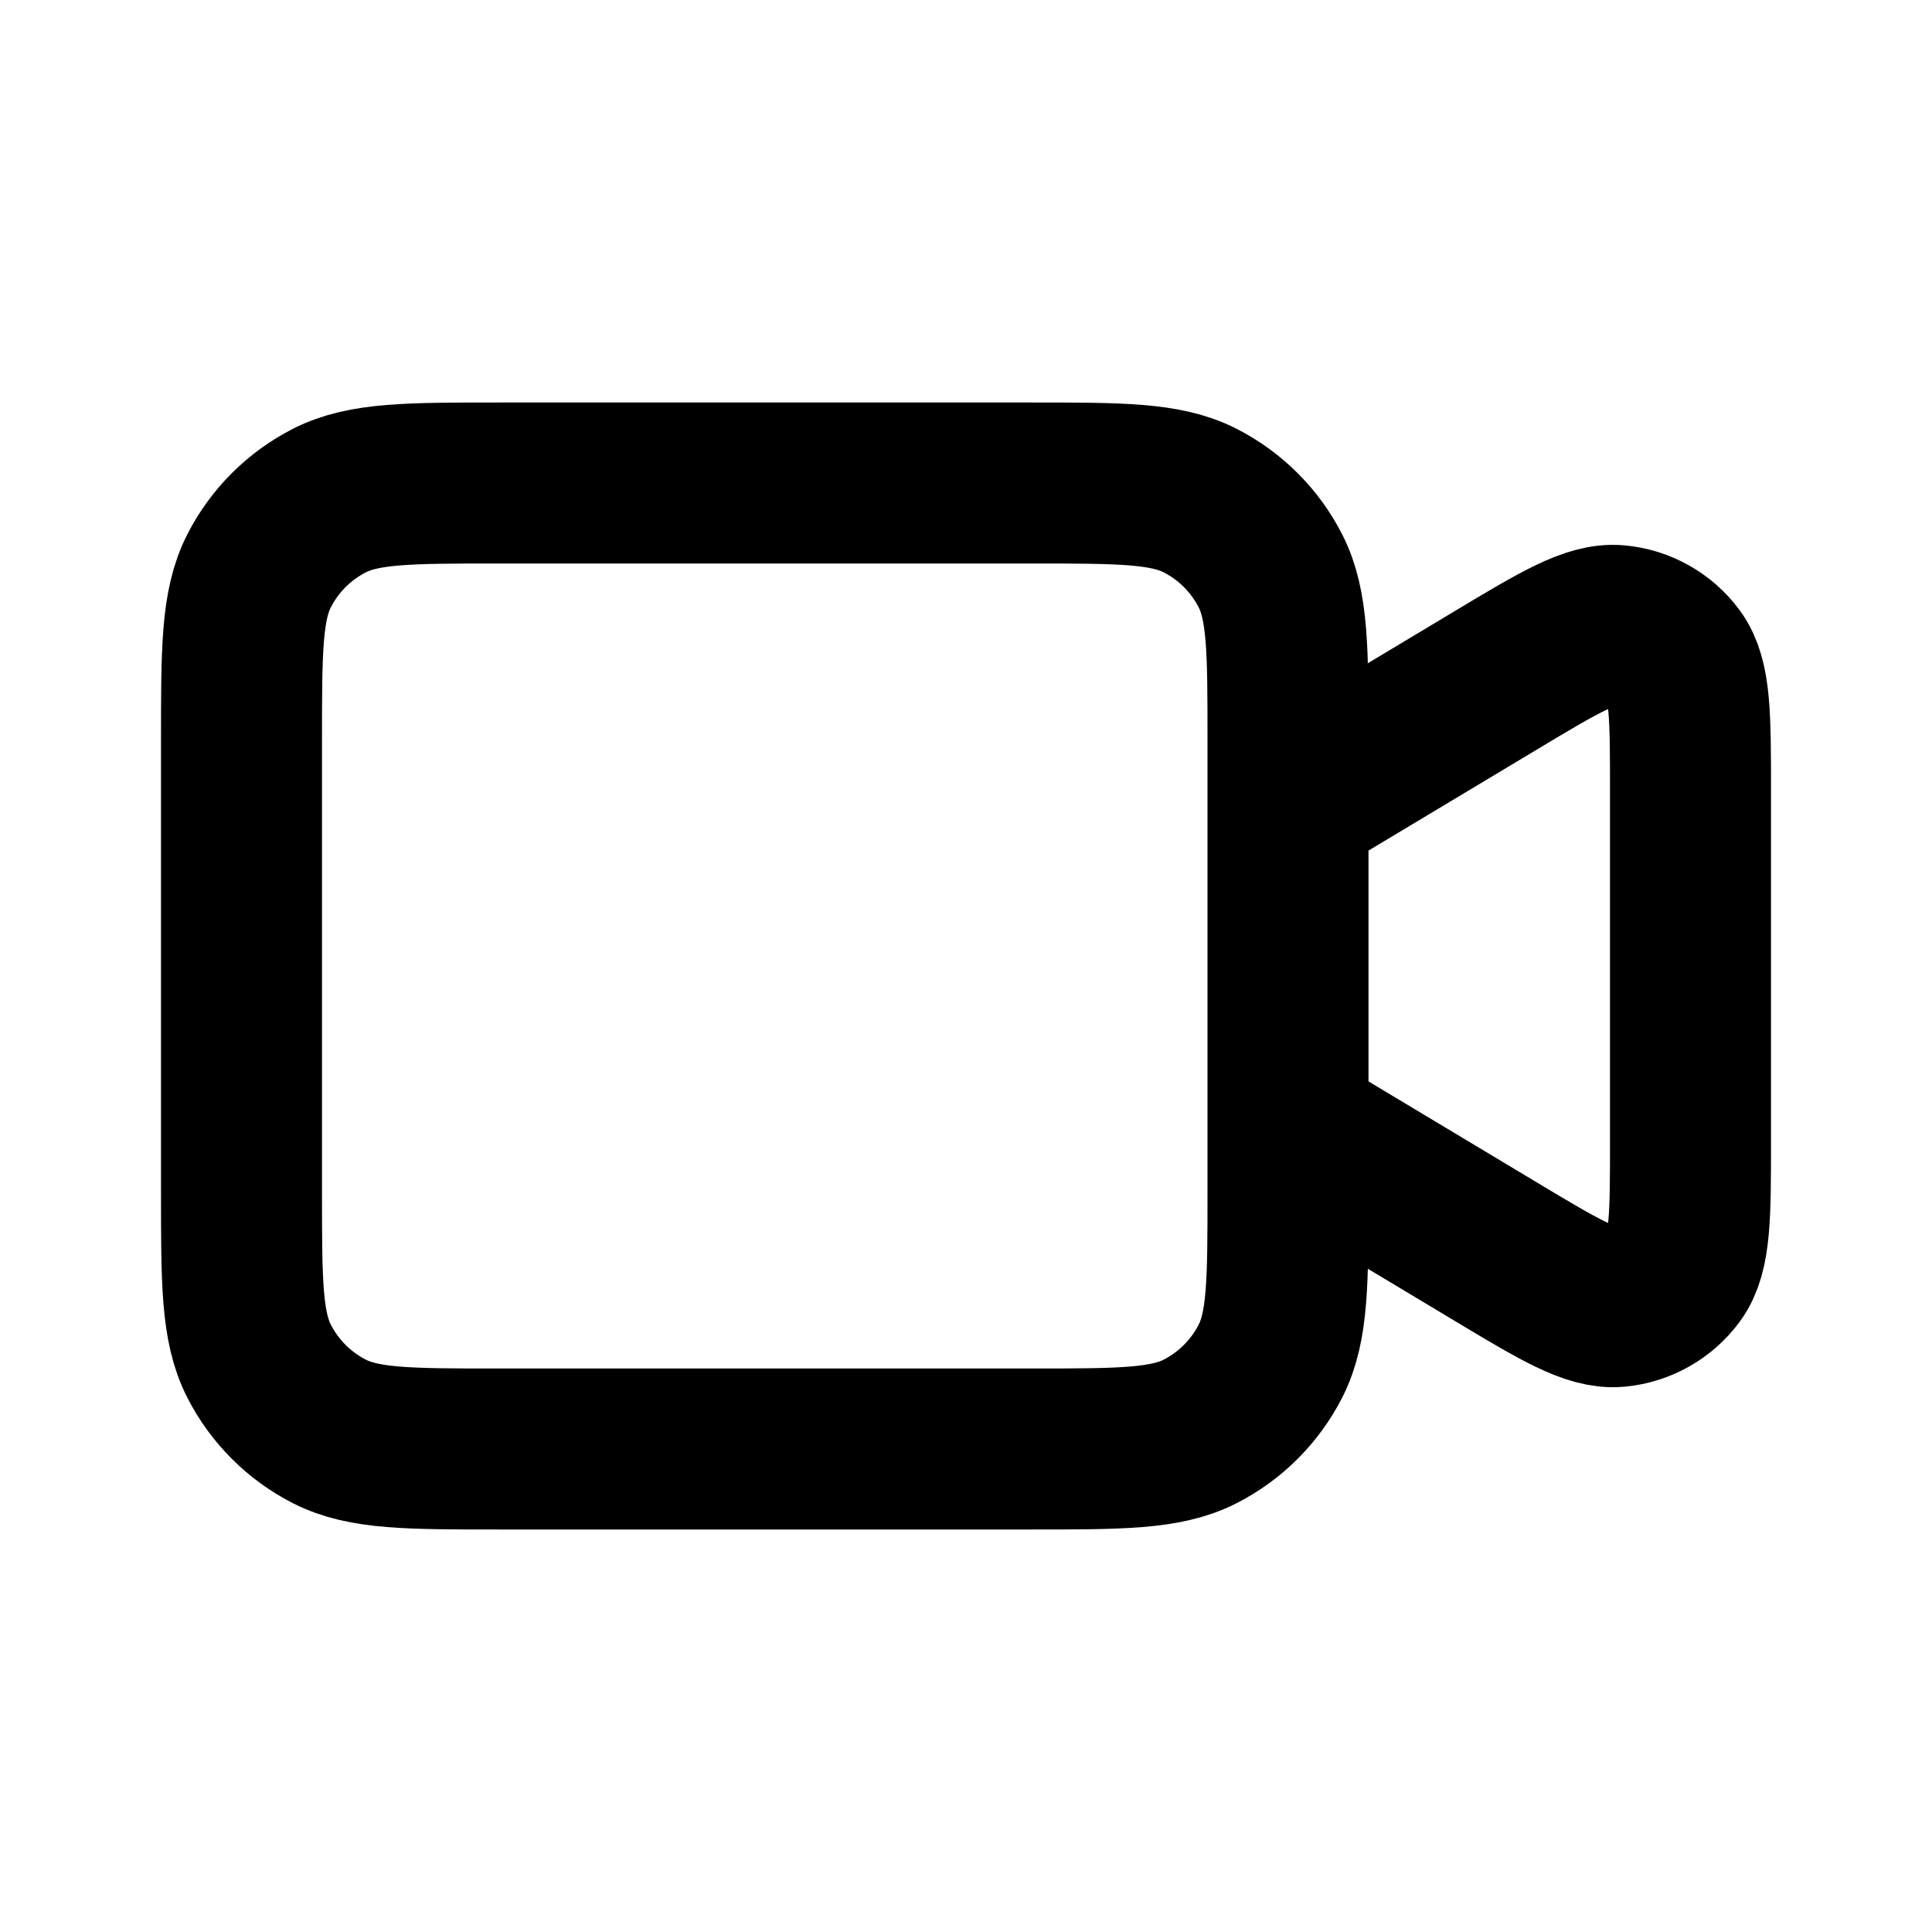
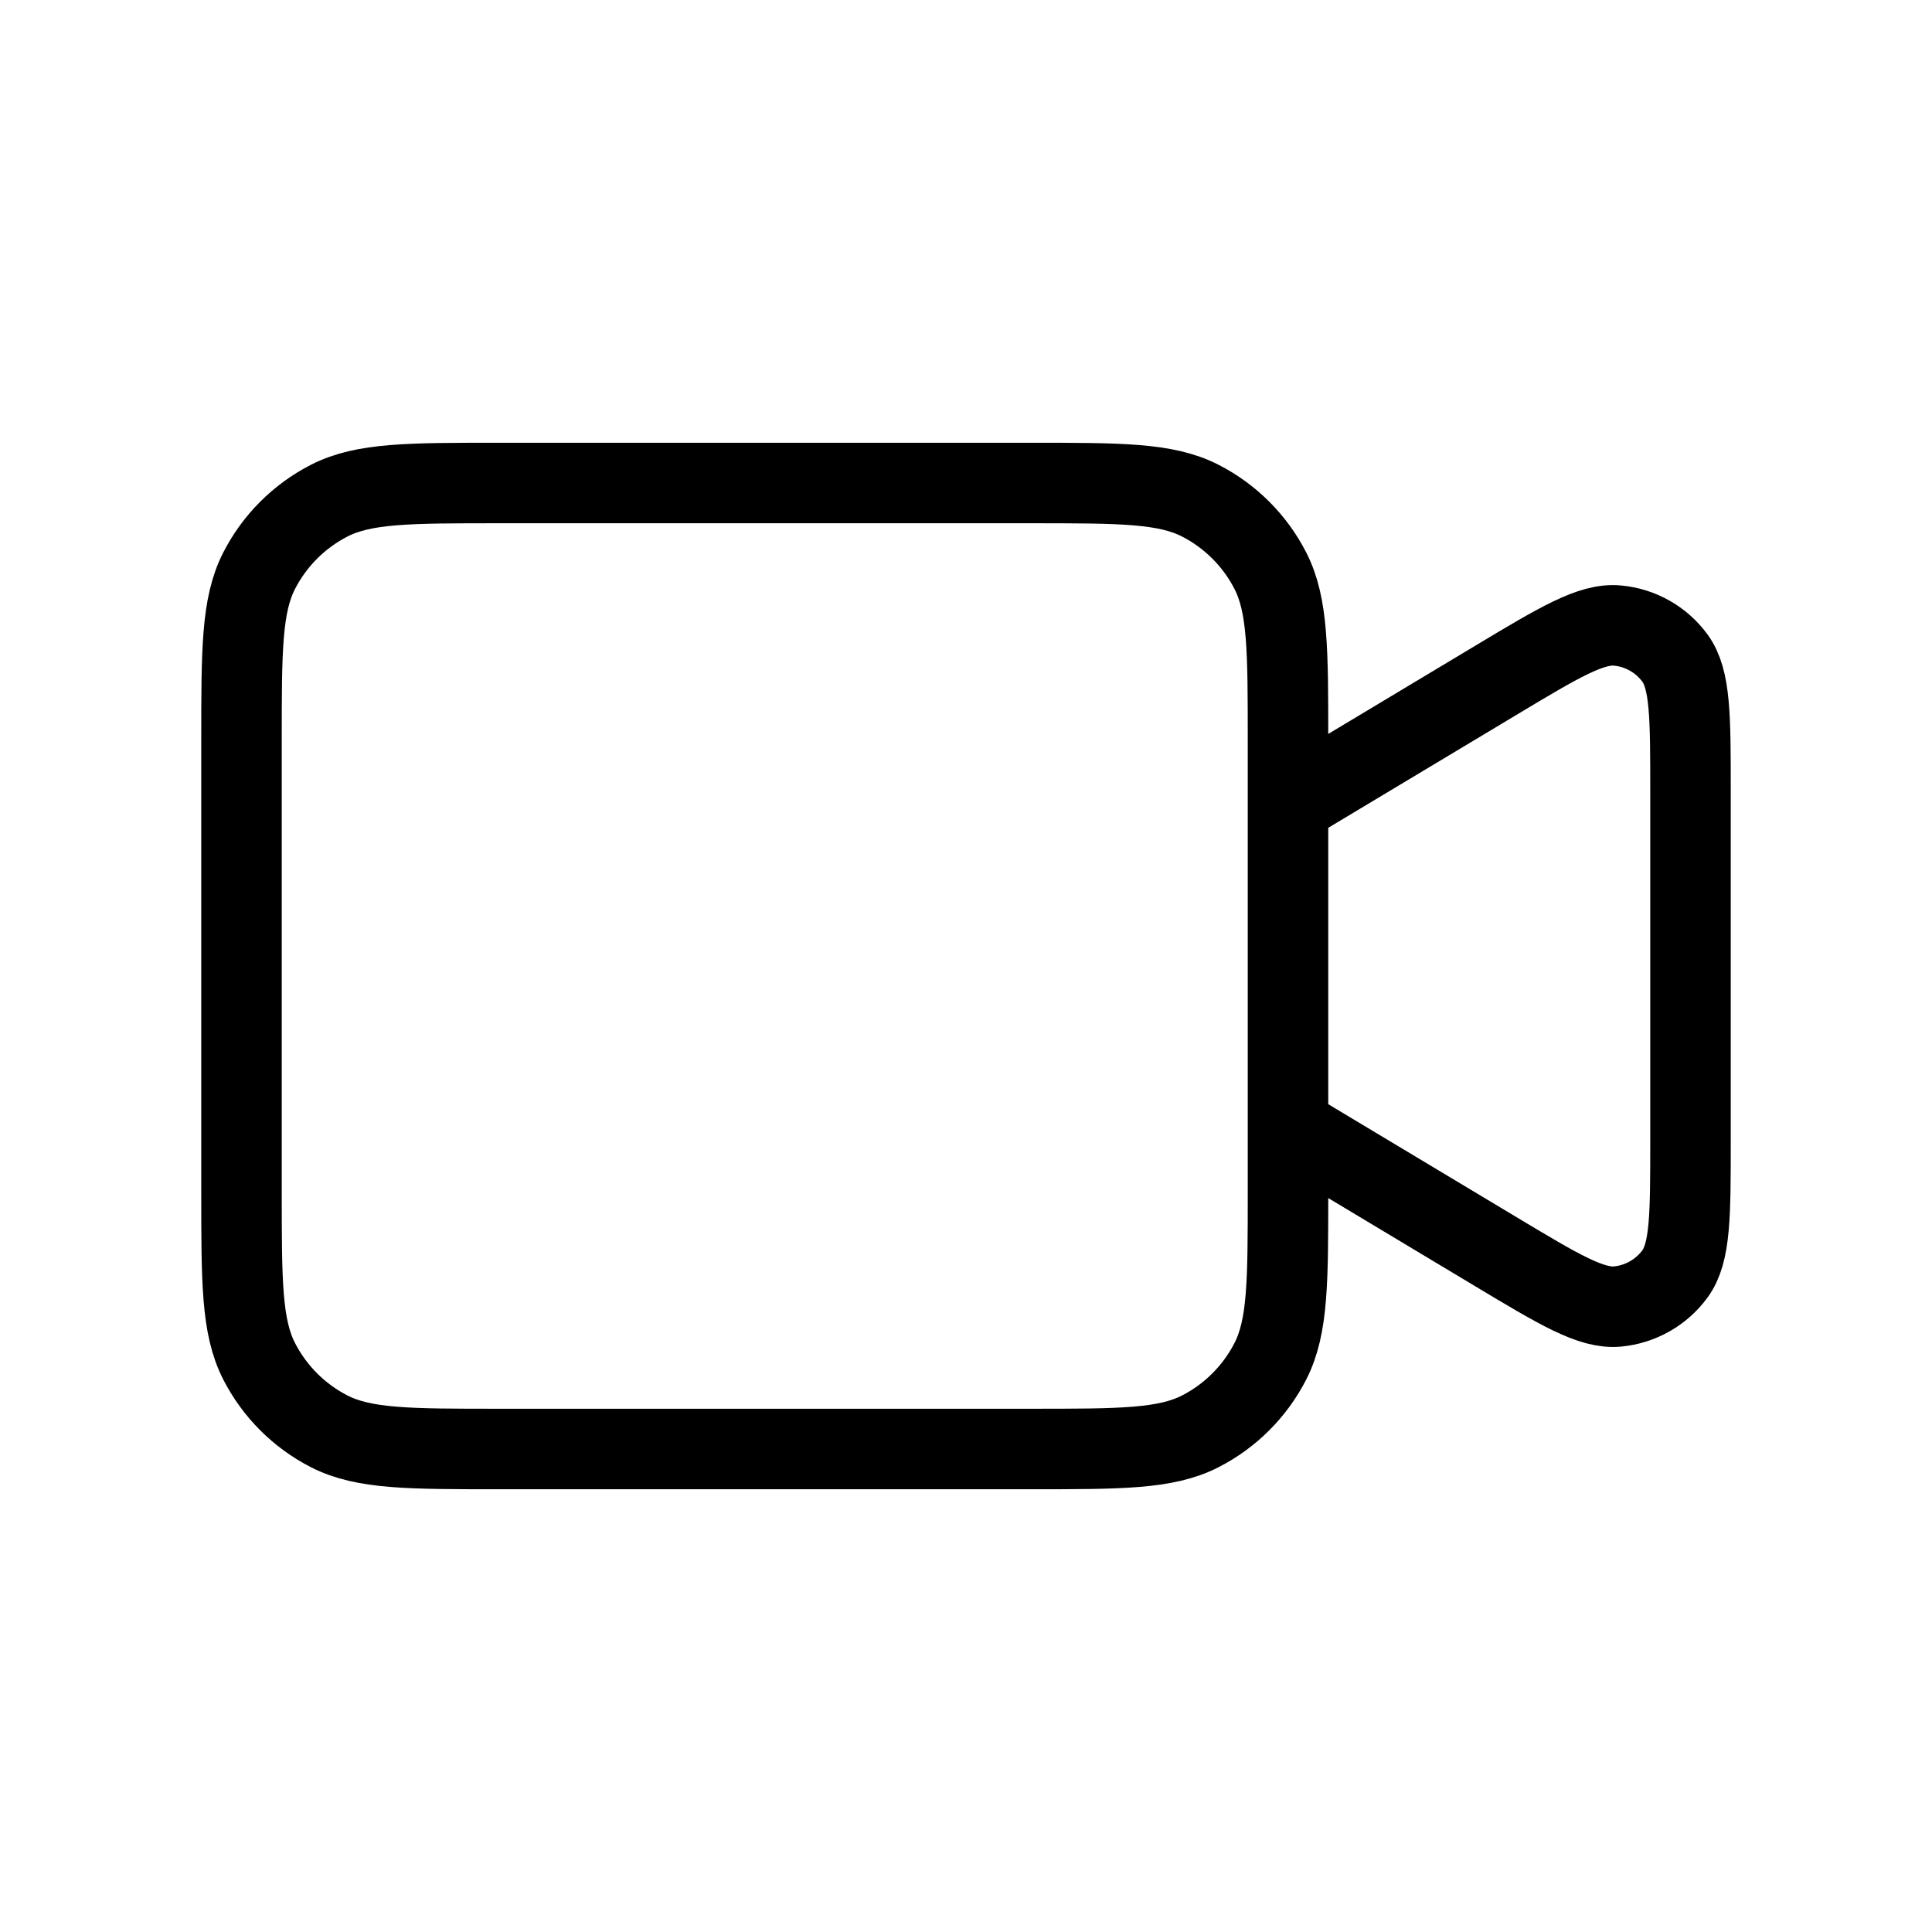
<svg xmlns="http://www.w3.org/2000/svg" width="800px" height="800px" viewBox="0 0 24 24" fill="none">
-   <path d="M16 10L18.577 8.454C19.37 7.978 19.767 7.74 20.093 7.771C20.377 7.797 20.637 7.944 20.806 8.174C21 8.438 21 8.901 21 9.826V14.174C21 15.099 21 15.562 20.806 15.826C20.637 16.056 20.377 16.203 20.093 16.23C19.767 16.26 19.37 16.022 18.577 15.546L16 14M6.2 18H12.8C13.92 18 14.48 18 14.908 17.782C15.284 17.59 15.59 17.284 15.782 16.908C16 16.48 16 15.92 16 14.8V9.2C16 8.08 16 7.52 15.782 7.092C15.59 6.716 15.284 6.41 14.908 6.218C14.48 6 13.92 6 12.8 6H6.2C5.08 6 4.52 6 4.092 6.218C3.716 6.41 3.41 6.716 3.218 7.092C3 7.52 3 8.08 3 9.2V14.8C3 15.92 3 16.48 3.218 16.908C3.41 17.284 3.716 17.59 4.092 17.782C4.52 18 5.08 18 6.2 18Z" stroke="#000000" stroke-width="2" stroke-linecap="round" stroke-linejoin="round" />
+   <path d="M16 10L18.577 8.454C19.37 7.978 19.767 7.74 20.093 7.771C20.377 7.797 20.637 7.944 20.806 8.174C21 8.438 21 8.901 21 9.826V14.174C21 15.099 21 15.562 20.806 15.826C20.637 16.056 20.377 16.203 20.093 16.23C19.767 16.26 19.37 16.022 18.577 15.546L16 14M6.2 18H12.8C13.92 18 14.48 18 14.908 17.782C15.284 17.59 15.59 17.284 15.782 16.908C16 16.48 16 15.92 16 14.8V9.2C16 8.08 16 7.52 15.782 7.092C15.59 6.716 15.284 6.41 14.908 6.218C14.48 6 13.92 6 12.8 6H6.2C5.08 6 4.52 6 4.092 6.218C3.716 6.41 3.41 6.716 3.218 7.092C3 7.52 3 8.08 3 9.2V14.8C3 15.92 3 16.48 3.218 16.908C3.41 17.284 3.716 17.59 4.092 17.782C4.52 18 5.08 18 6.2 18Z" stroke="#000000" strokeWidth="2" strokeLinecap="round" strokeLinejoin="round" />
</svg>
